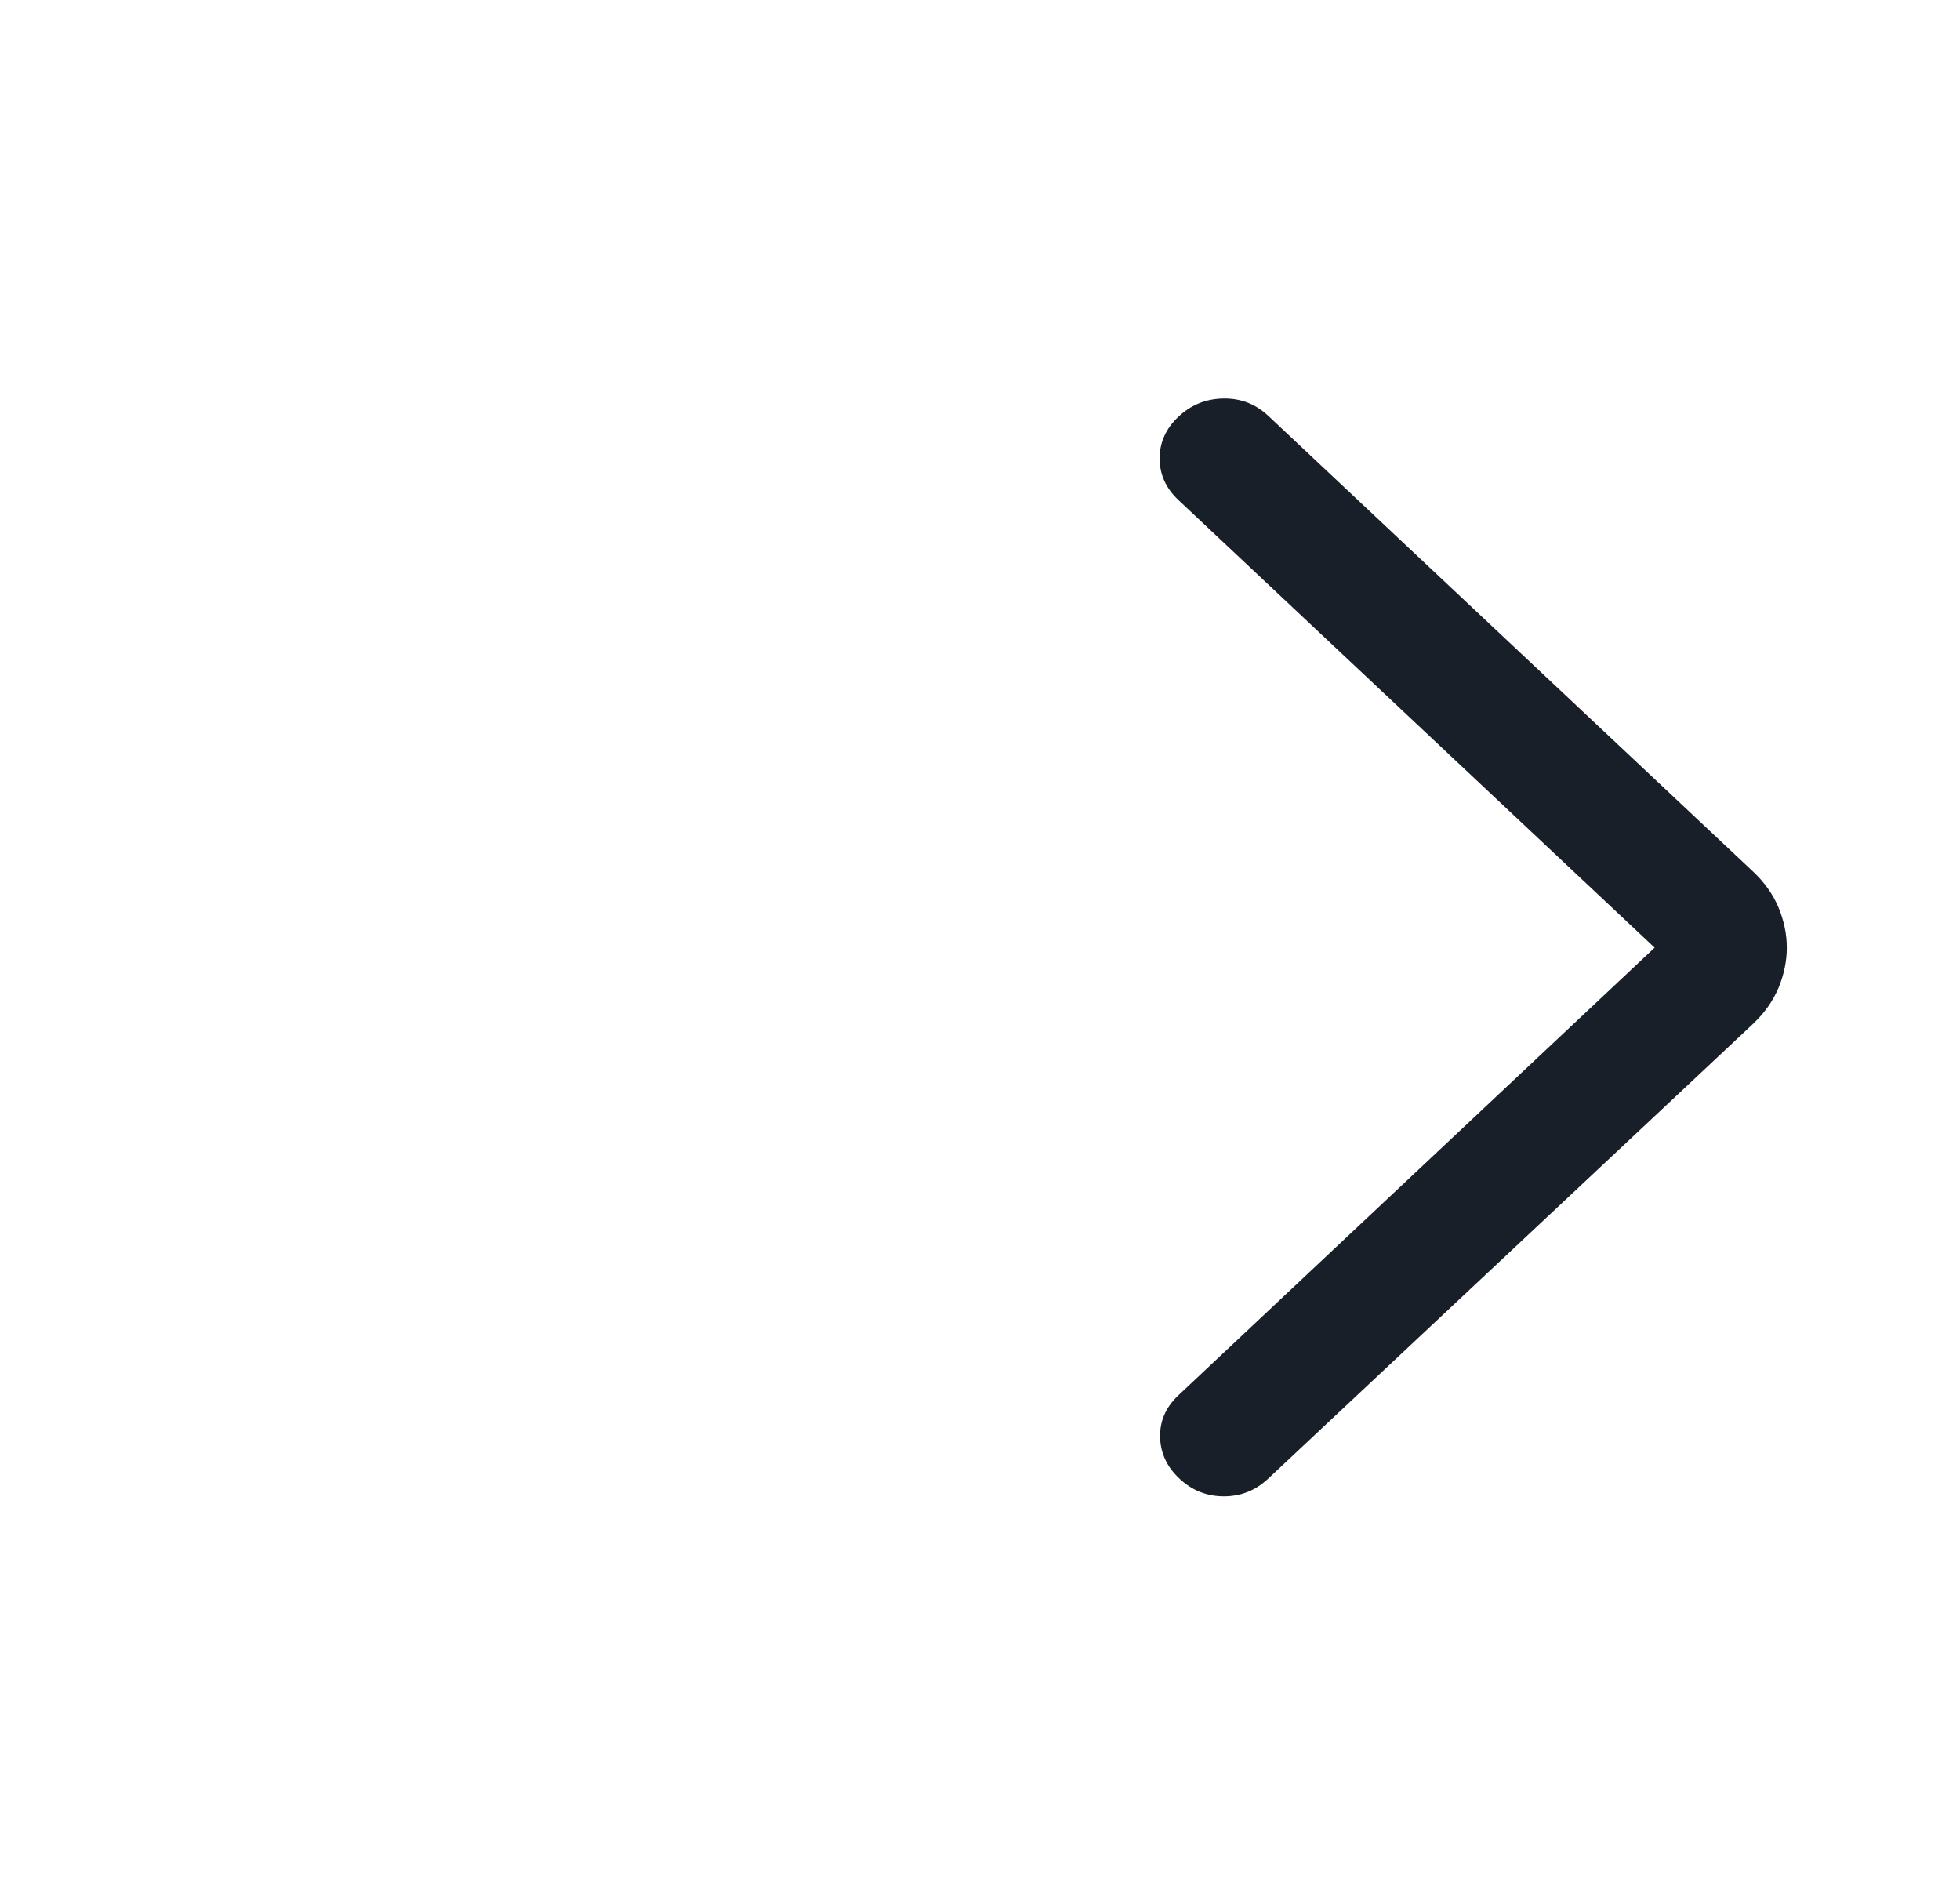
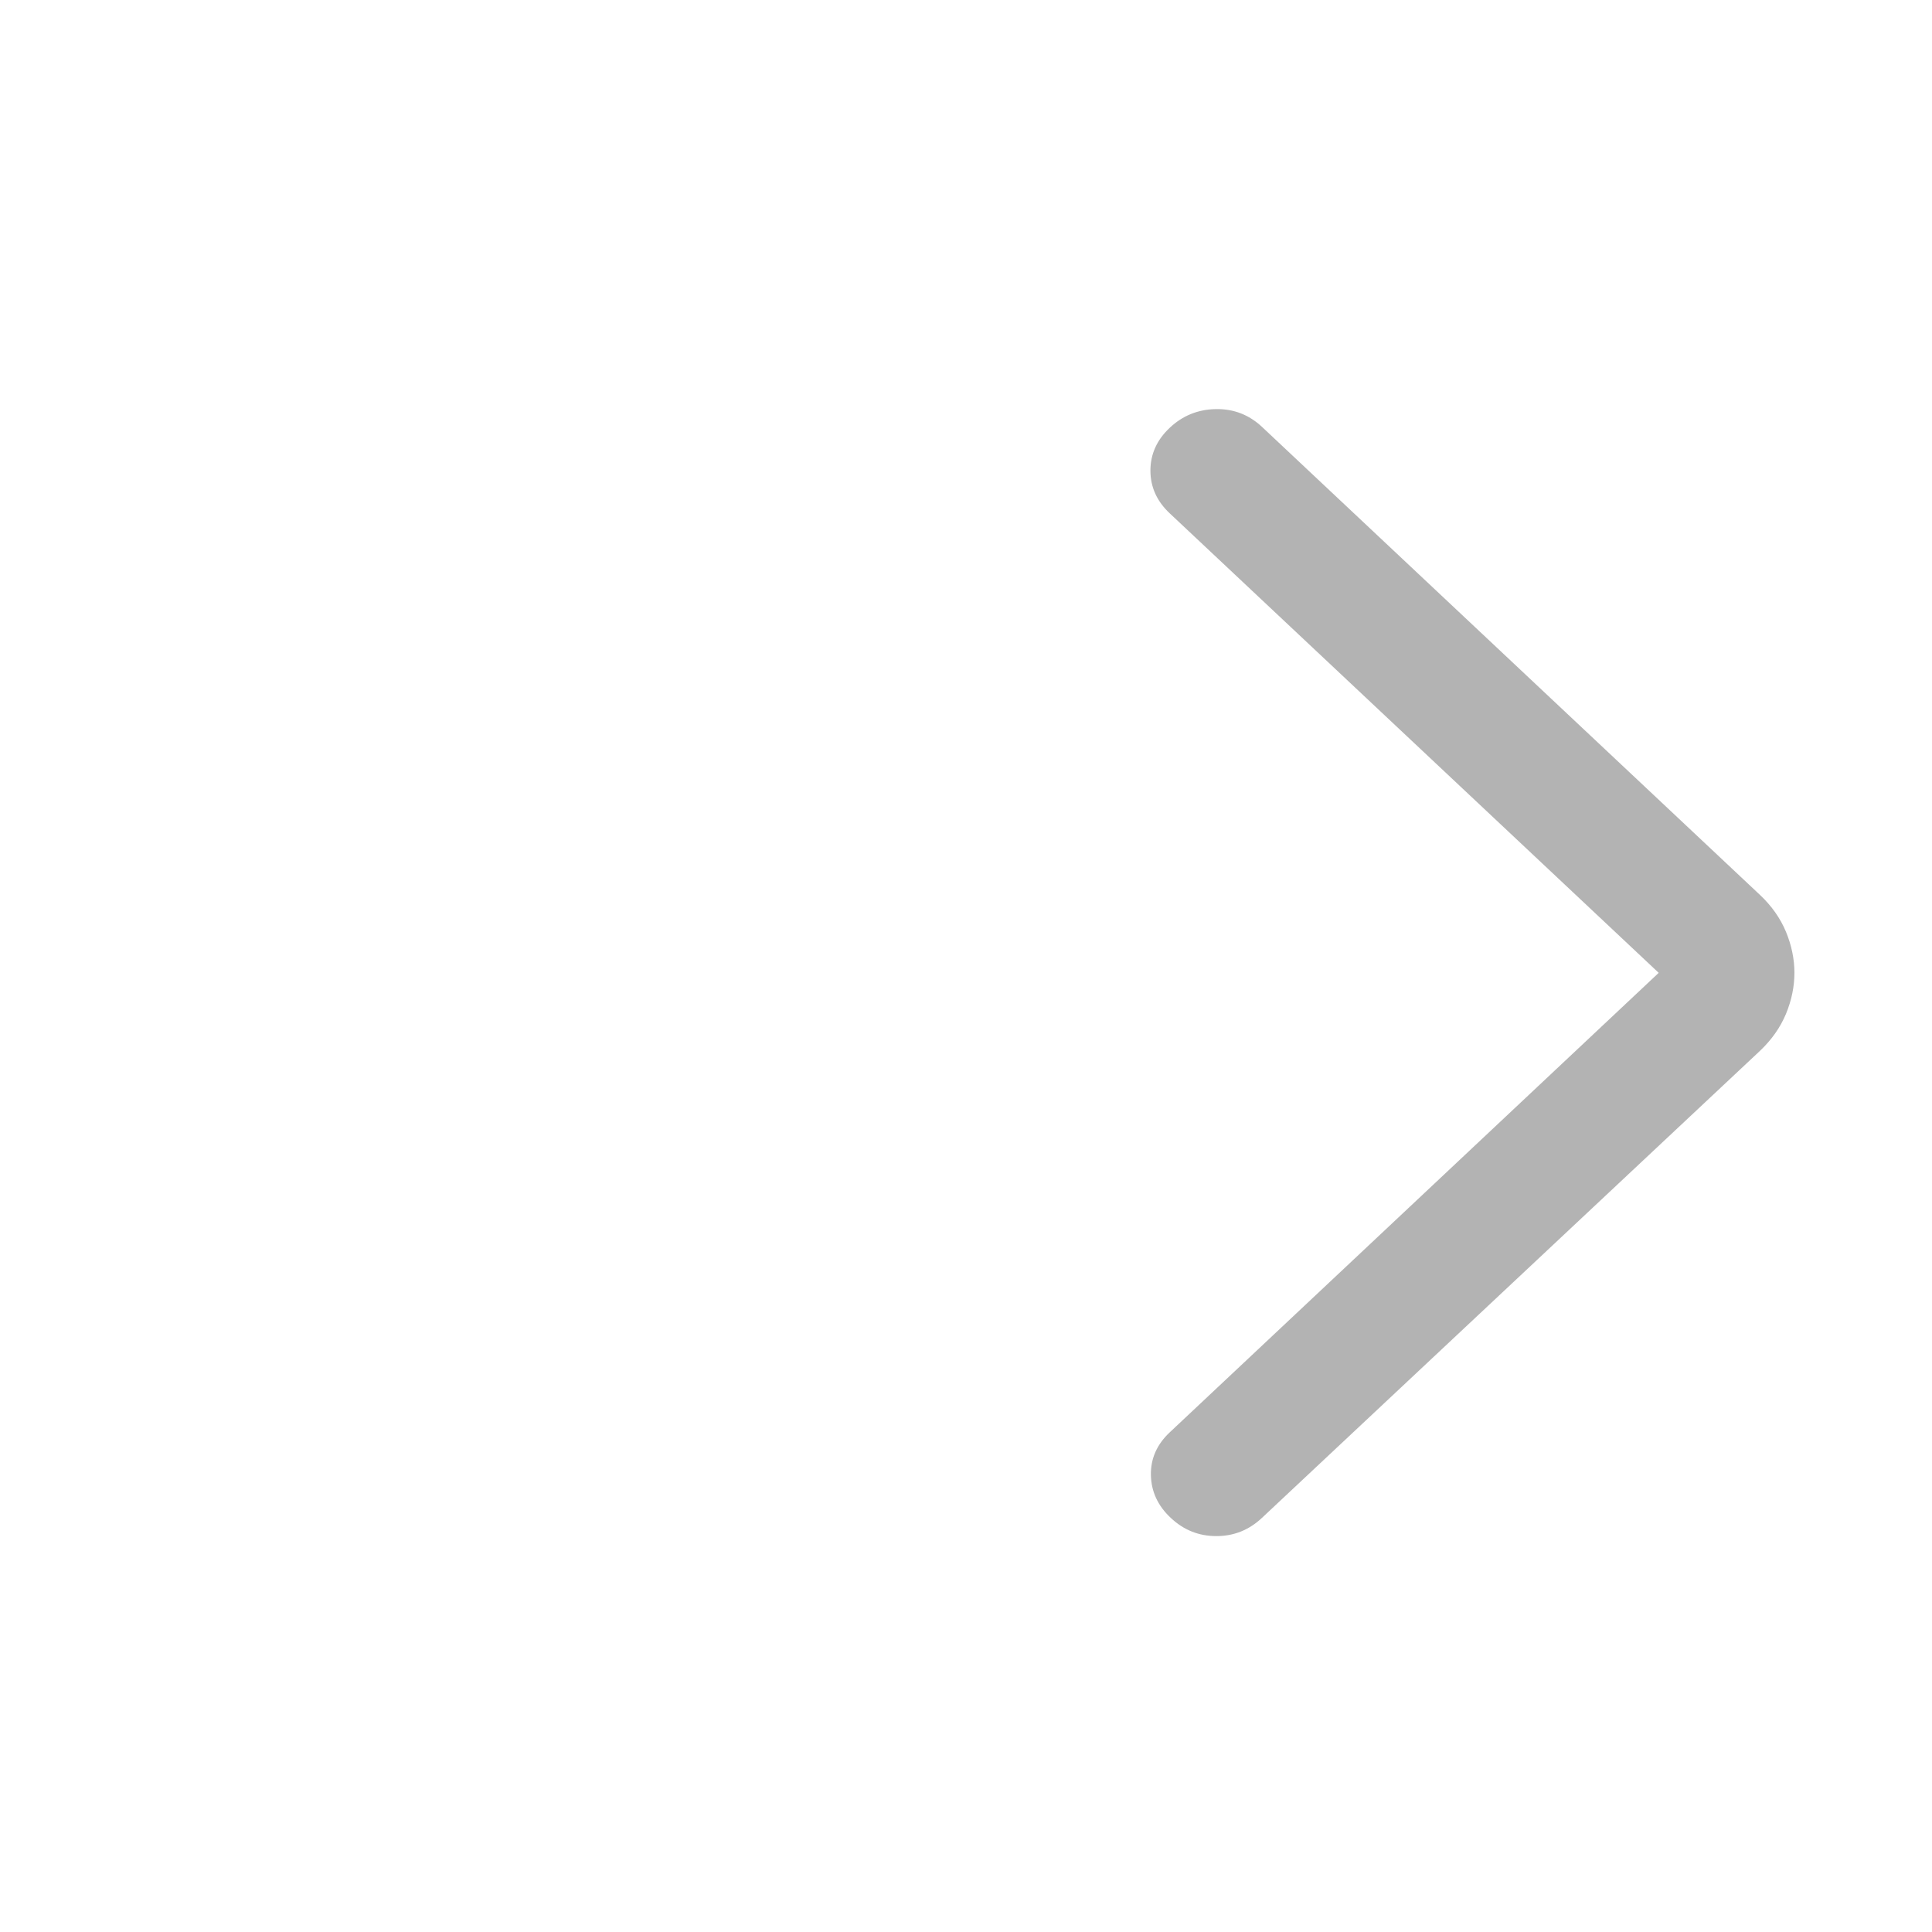
- <svg xmlns="http://www.w3.org/2000/svg" width="25" height="24" viewBox="0 0 25 24" fill="none">
-   <path d="M21.105 12.085L15.031 17.793C14.871 17.943 14.793 18.12 14.797 18.324C14.801 18.528 14.883 18.706 15.044 18.856C15.204 19.007 15.393 19.082 15.61 19.082C15.827 19.082 16.015 19.007 16.176 18.856L22.361 13.056C22.507 12.918 22.615 12.765 22.686 12.595C22.756 12.425 22.791 12.255 22.791 12.085C22.791 11.915 22.756 11.745 22.686 11.575C22.615 11.405 22.507 11.252 22.361 11.115L16.176 5.302C16.015 5.152 15.825 5.078 15.603 5.082C15.382 5.086 15.191 5.163 15.031 5.314C14.871 5.464 14.791 5.642 14.791 5.846C14.791 6.05 14.871 6.227 15.031 6.377L21.105 12.085Z" fill="#181F29" />
+ <svg xmlns="http://www.w3.org/2000/svg" width="24" height="24" viewBox="0 0 24 24" fill="none">
+   <path d="M20.605 12.085L14.531 17.793C14.371 17.943 14.293 18.12 14.297 18.324C14.301 18.528 14.383 18.706 14.544 18.856C14.704 19.007 14.893 19.082 15.11 19.082C15.327 19.082 15.515 19.007 15.676 18.856L21.861 13.056C22.007 12.918 22.115 12.765 22.186 12.595C22.256 12.425 22.291 12.255 22.291 12.085C22.291 11.915 22.256 11.745 22.186 11.575C22.115 11.405 22.007 11.252 21.861 11.115L15.676 5.302C15.515 5.152 15.325 5.078 15.103 5.082C14.882 5.086 14.691 5.163 14.531 5.314C14.371 5.464 14.291 5.642 14.291 5.846C14.291 6.05 14.371 6.227 14.531 6.377L20.605 12.085Z" fill="#B3B3B3" />
</svg>
